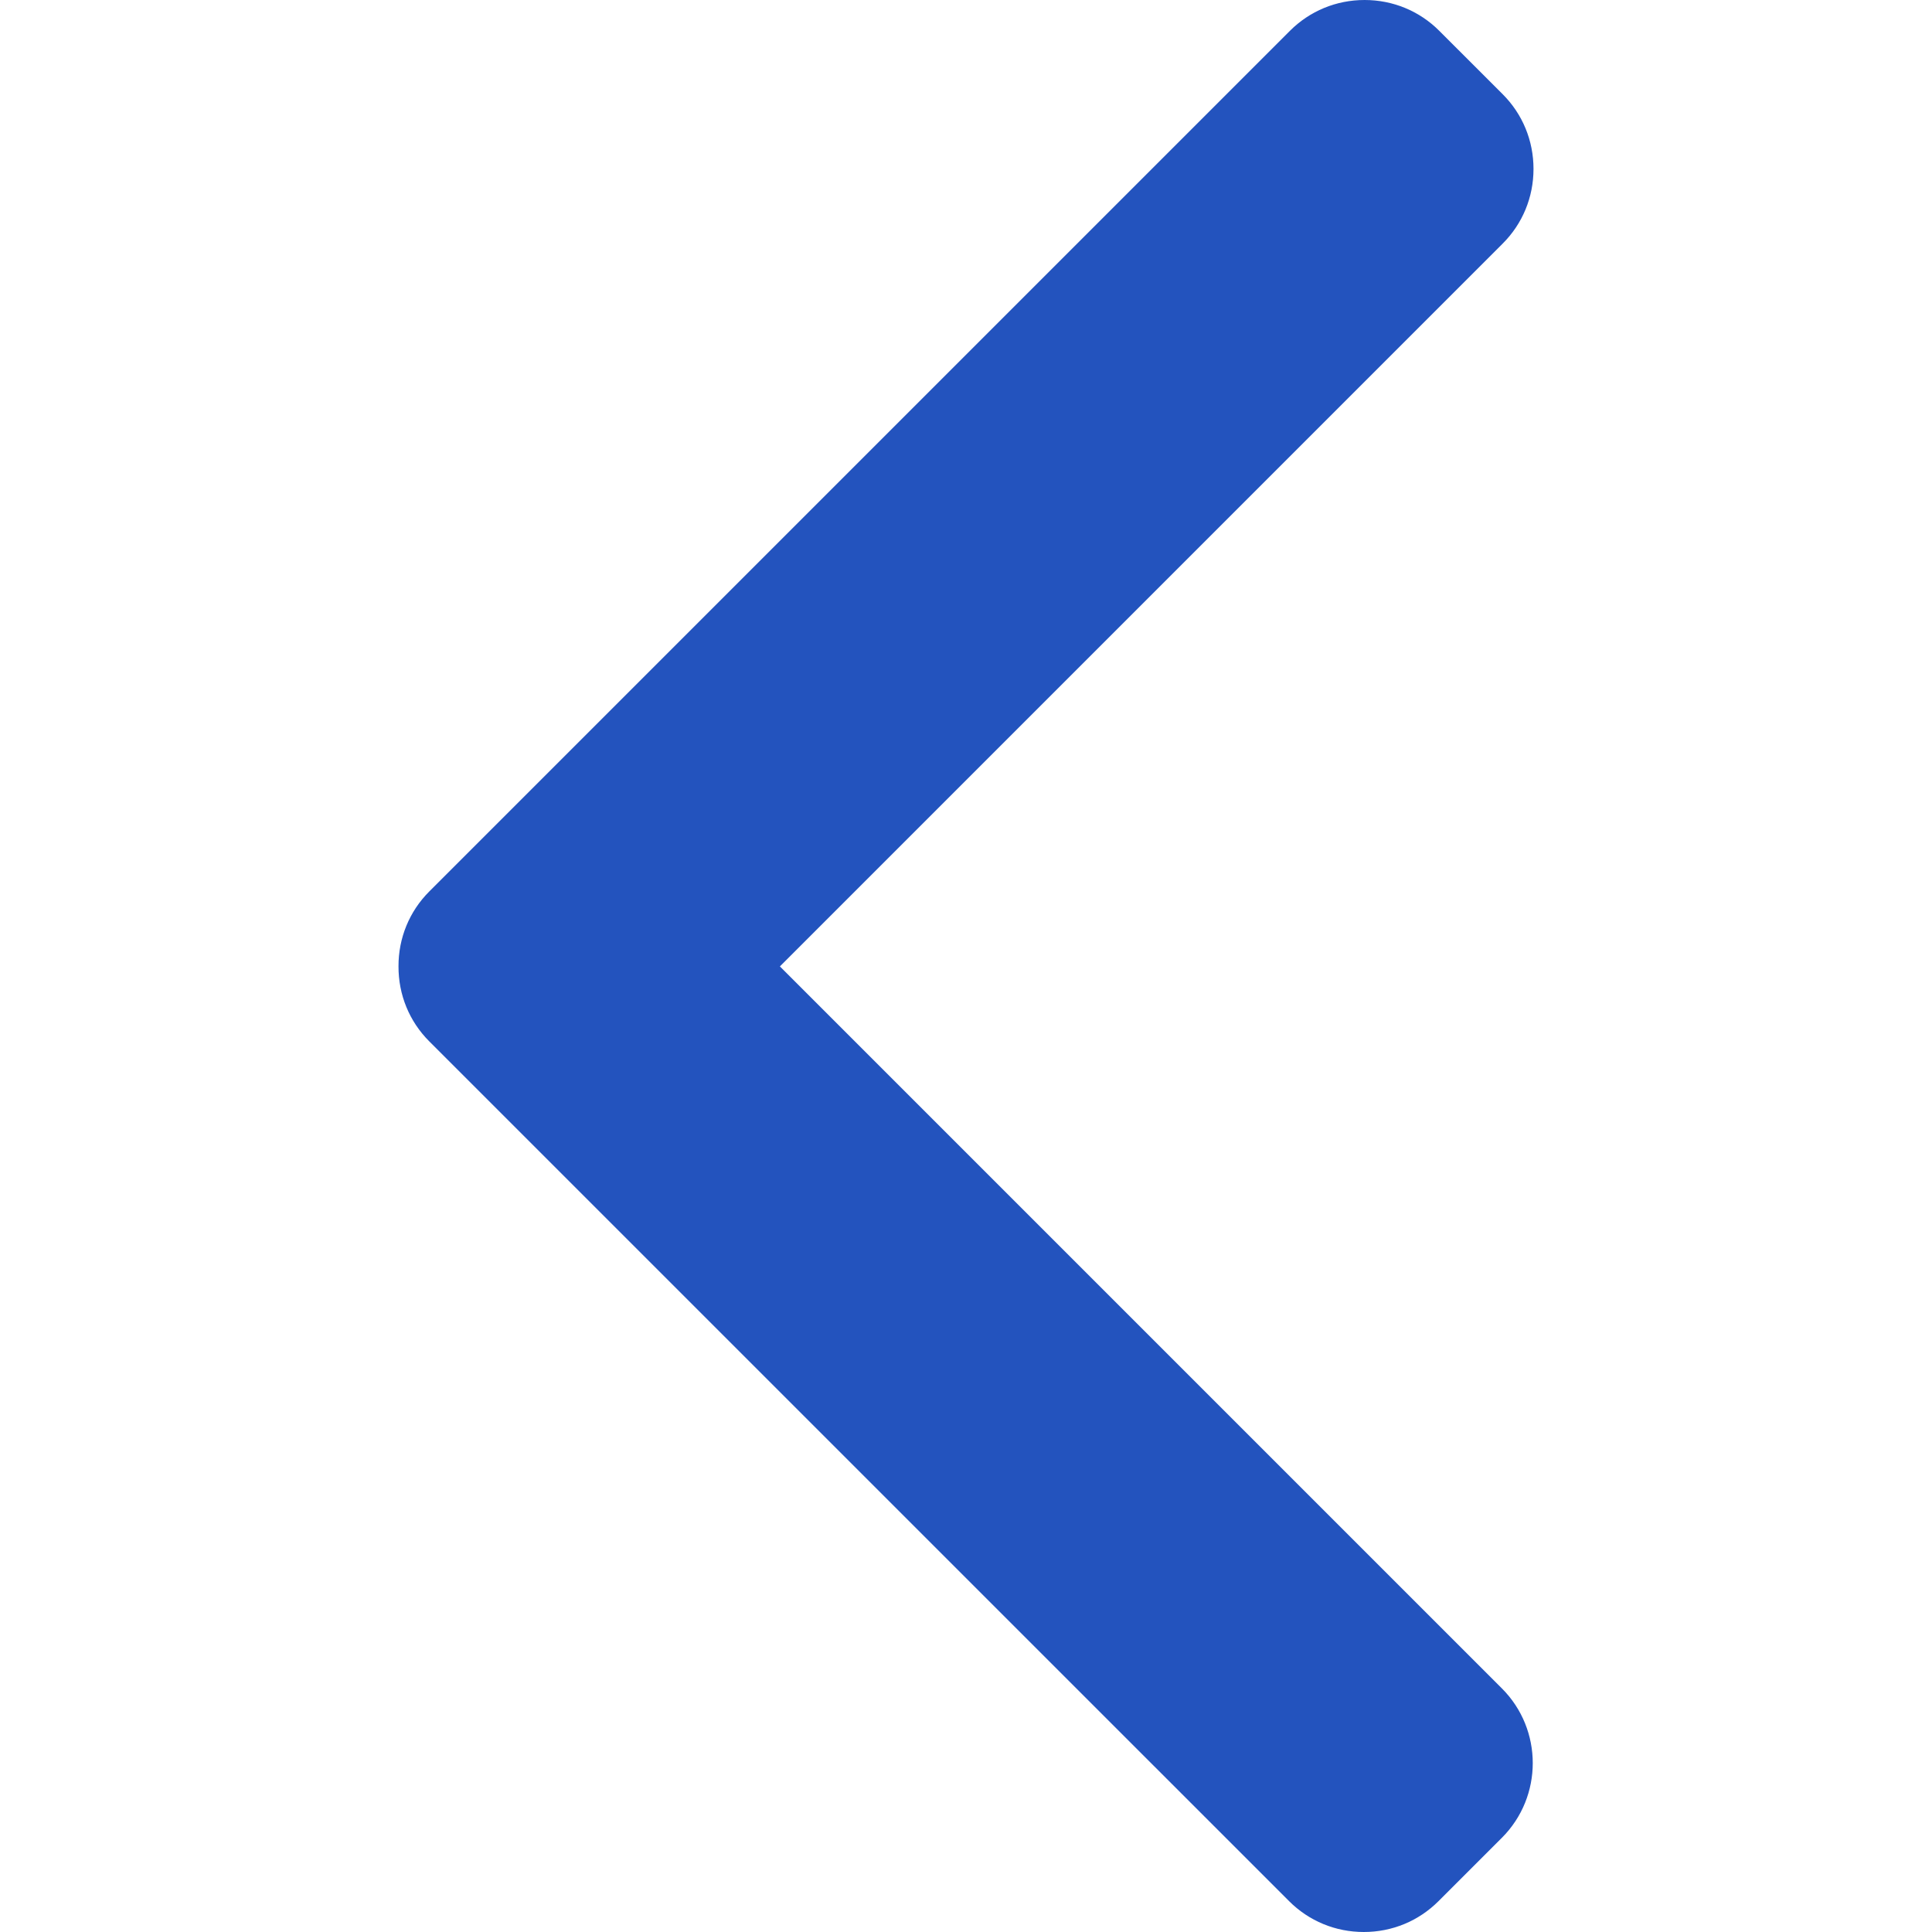
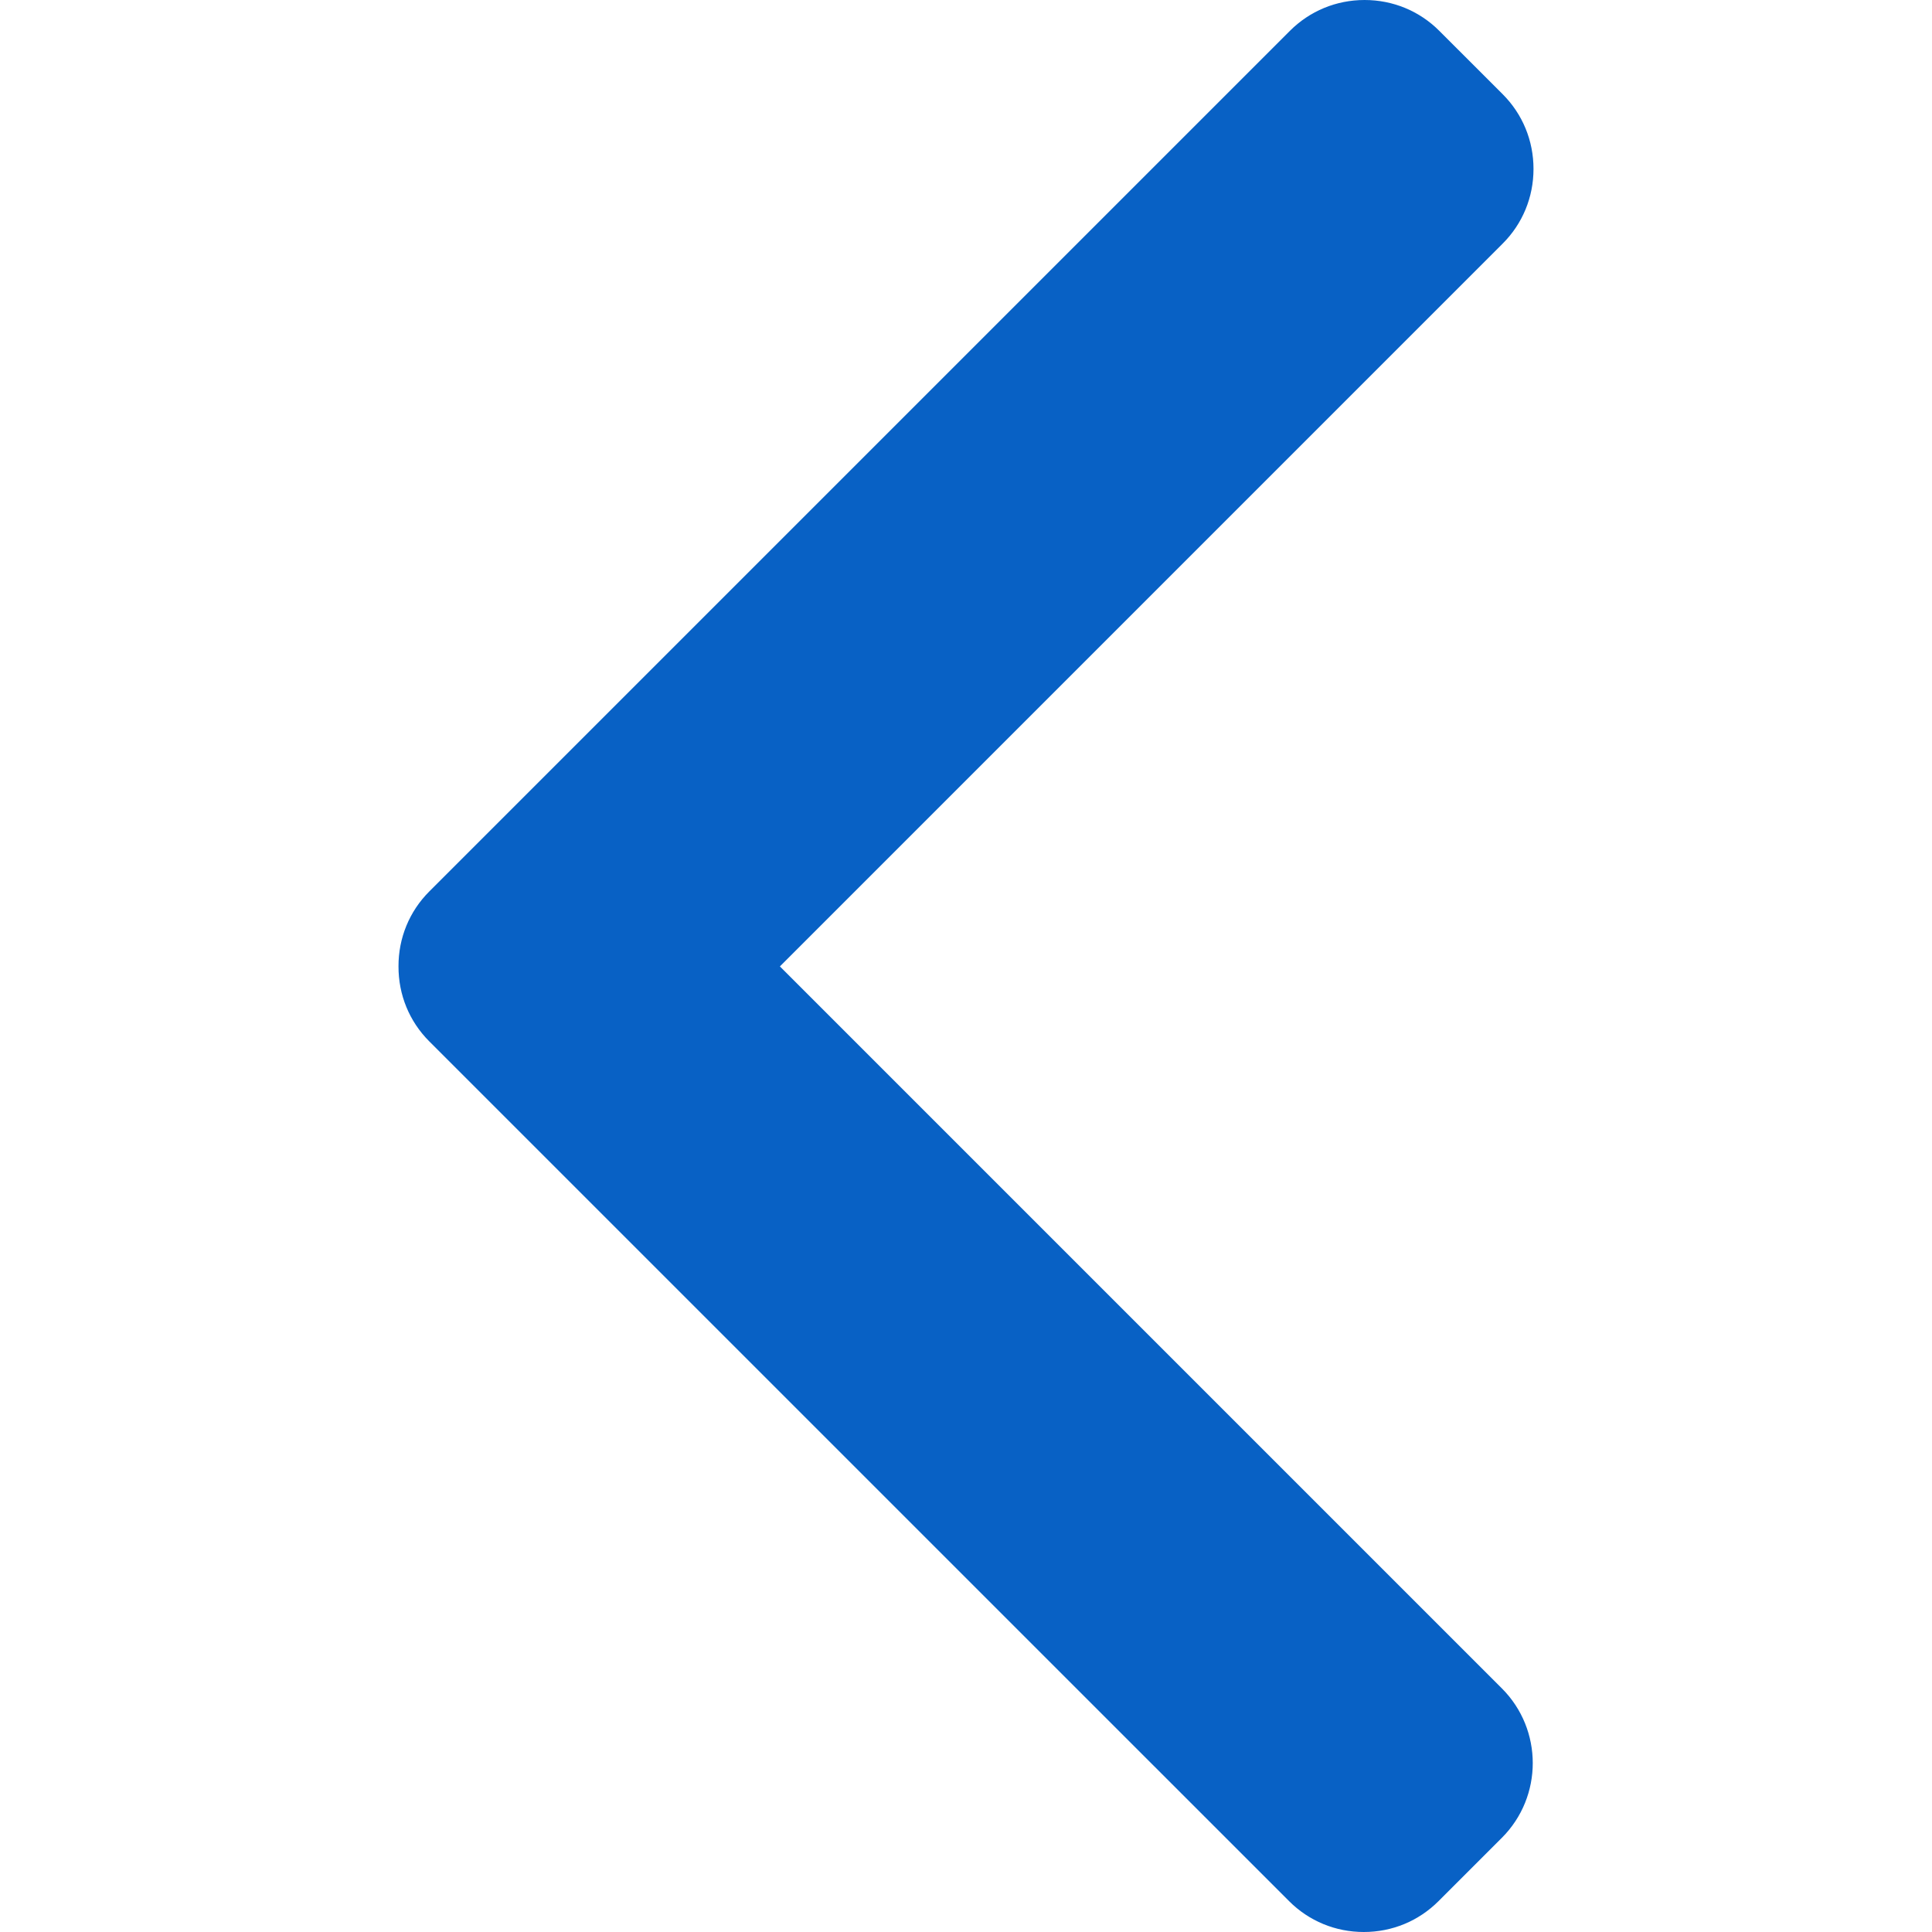
<svg xmlns="http://www.w3.org/2000/svg" version="1.1" id="Layer_1" x="0px" y="0px" viewBox="0 0 492 492" style="enable-background:new 0 0 492 492;" xml:space="preserve" width="512px" height="512px">
  <g>
    <g>
-       <path d="M198.608,246.104L382.664,62.04c5.068-5.056,7.856-11.816,7.856-19.024c0-7.212-2.788-13.968-7.856-19.032l-16.128-16.12    C361.476,2.792,354.712,0,347.504,0s-13.964,2.792-19.028,7.864L109.328,227.008c-5.084,5.08-7.868,11.868-7.848,19.084    c-0.02,7.248,2.76,14.028,7.848,19.112l218.944,218.932c5.064,5.072,11.82,7.864,19.032,7.864c7.208,0,13.964-2.792,19.032-7.864    l16.124-16.12c10.492-10.492,10.492-27.572,0-38.06L198.608,246.104z" fill="#2353be" />
+       <path d="M198.608,246.104L382.664,62.04c5.068-5.056,7.856-11.816,7.856-19.024c0-7.212-2.788-13.968-7.856-19.032l-16.128-16.12    C361.476,2.792,354.712,0,347.504,0s-13.964,2.792-19.028,7.864L109.328,227.008c-5.084,5.08-7.868,11.868-7.848,19.084    c-0.02,7.248,2.76,14.028,7.848,19.112l218.944,218.932c5.064,5.072,11.82,7.864,19.032,7.864c7.208,0,13.964-2.792,19.032-7.864    l16.124-16.12c10.492-10.492,10.492-27.572,0-38.06L198.608,246.104z" fill="#0861C5" />
    </g>
  </g>
  <g>
</g>
  <g>
</g>
  <g>
</g>
  <g>
</g>
  <g>
</g>
  <g>
</g>
  <g>
</g>
  <g>
</g>
  <g>
</g>
  <g>
</g>
  <g>
</g>
  <g>
</g>
  <g>
</g>
  <g>
</g>
  <g>
</g>
</svg>
